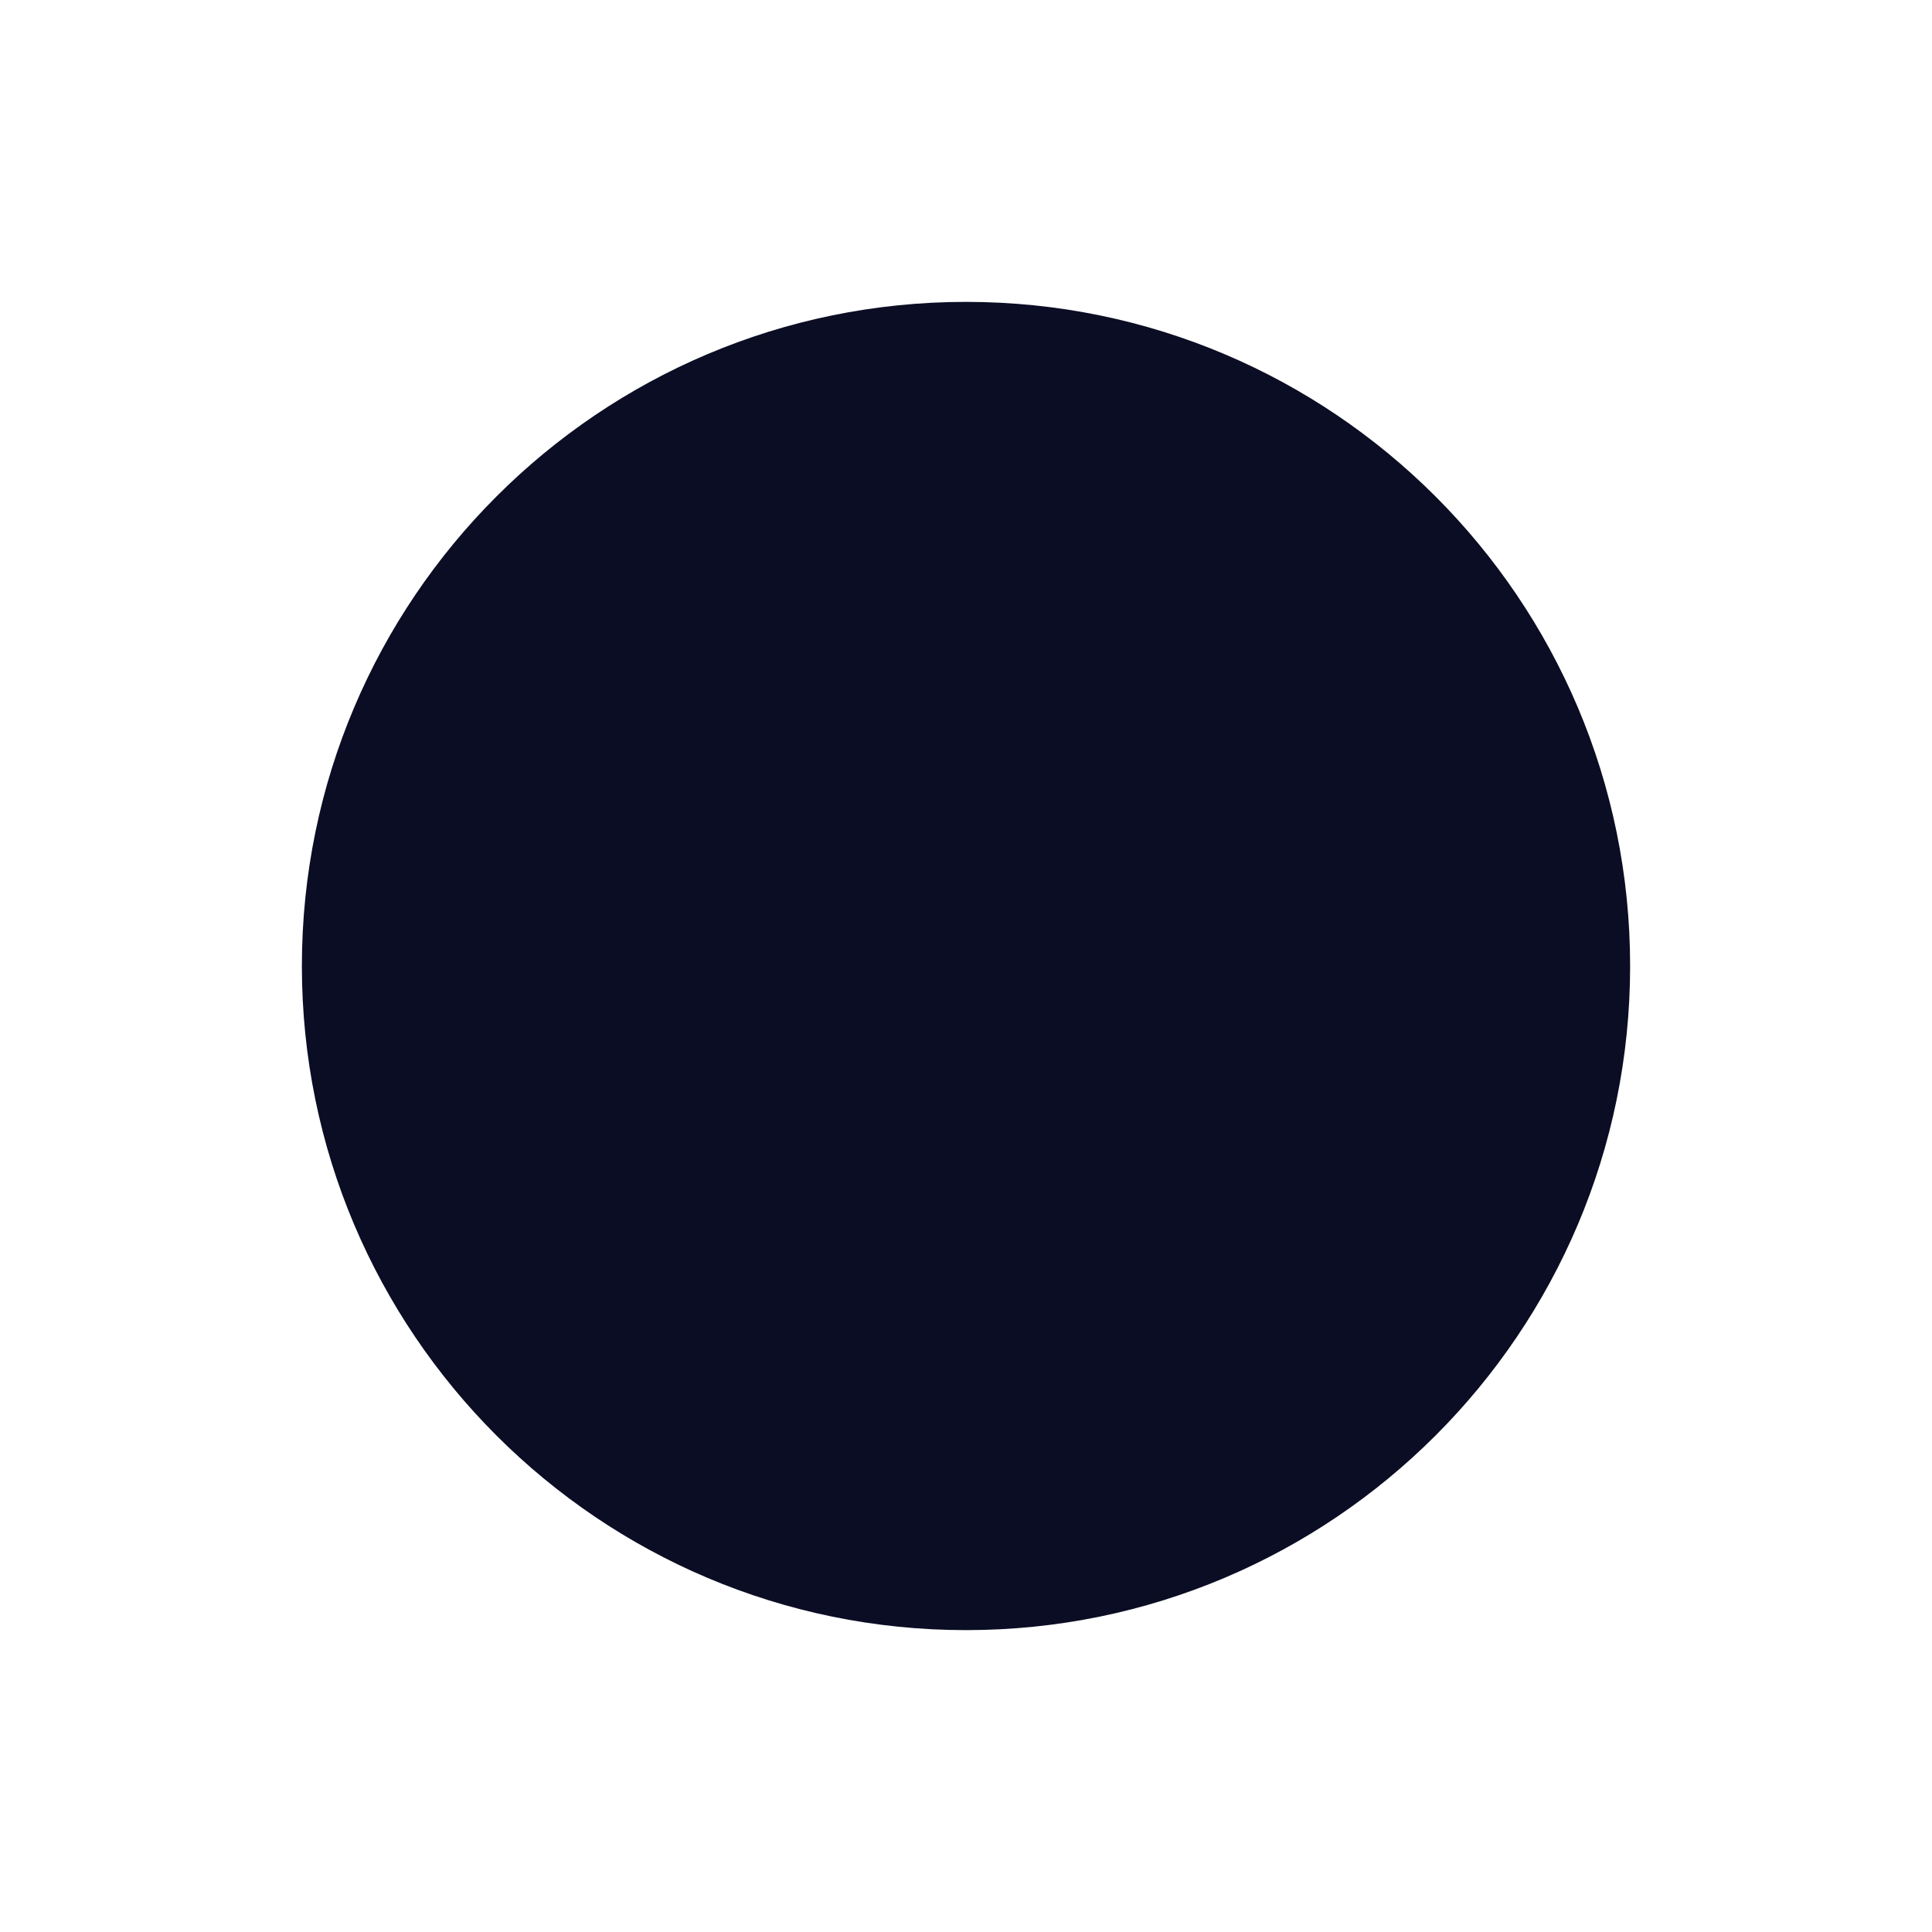
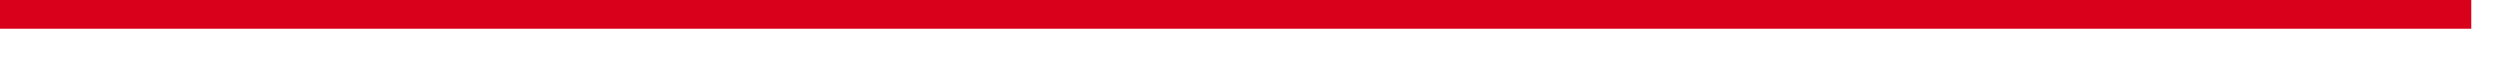
- <svg xmlns="http://www.w3.org/2000/svg" version="1.1" width="4px" height="4px">
-   <g transform="matrix(1 0 0 1 -444 -225 )">
-     <path d="M 0.625 2  C 0.625 2.759  1.241 3.375  2 3.375  C 2.759 3.375  3.375 2.759  3.375 2  C 3.375 1.241  2.759 0.625  2 0.625  C 1.241 0.625  0.625 1.241  0.625 2  Z " fill-rule="nonzero" fill="#0b0d24" stroke="none" transform="matrix(1 0 0 1 444 225 )" />
+ <svg xmlns="http://www.w3.org/2000/svg" version="1.1" width="87px" height="2px">
+   <g transform="matrix(1 0 0 1 -265 -2010 )">
+     <path d="M 265 2010.5  L 351 2010.5  " stroke-width="1" stroke="#d9001b" fill="none" />
  </g>
</svg>
